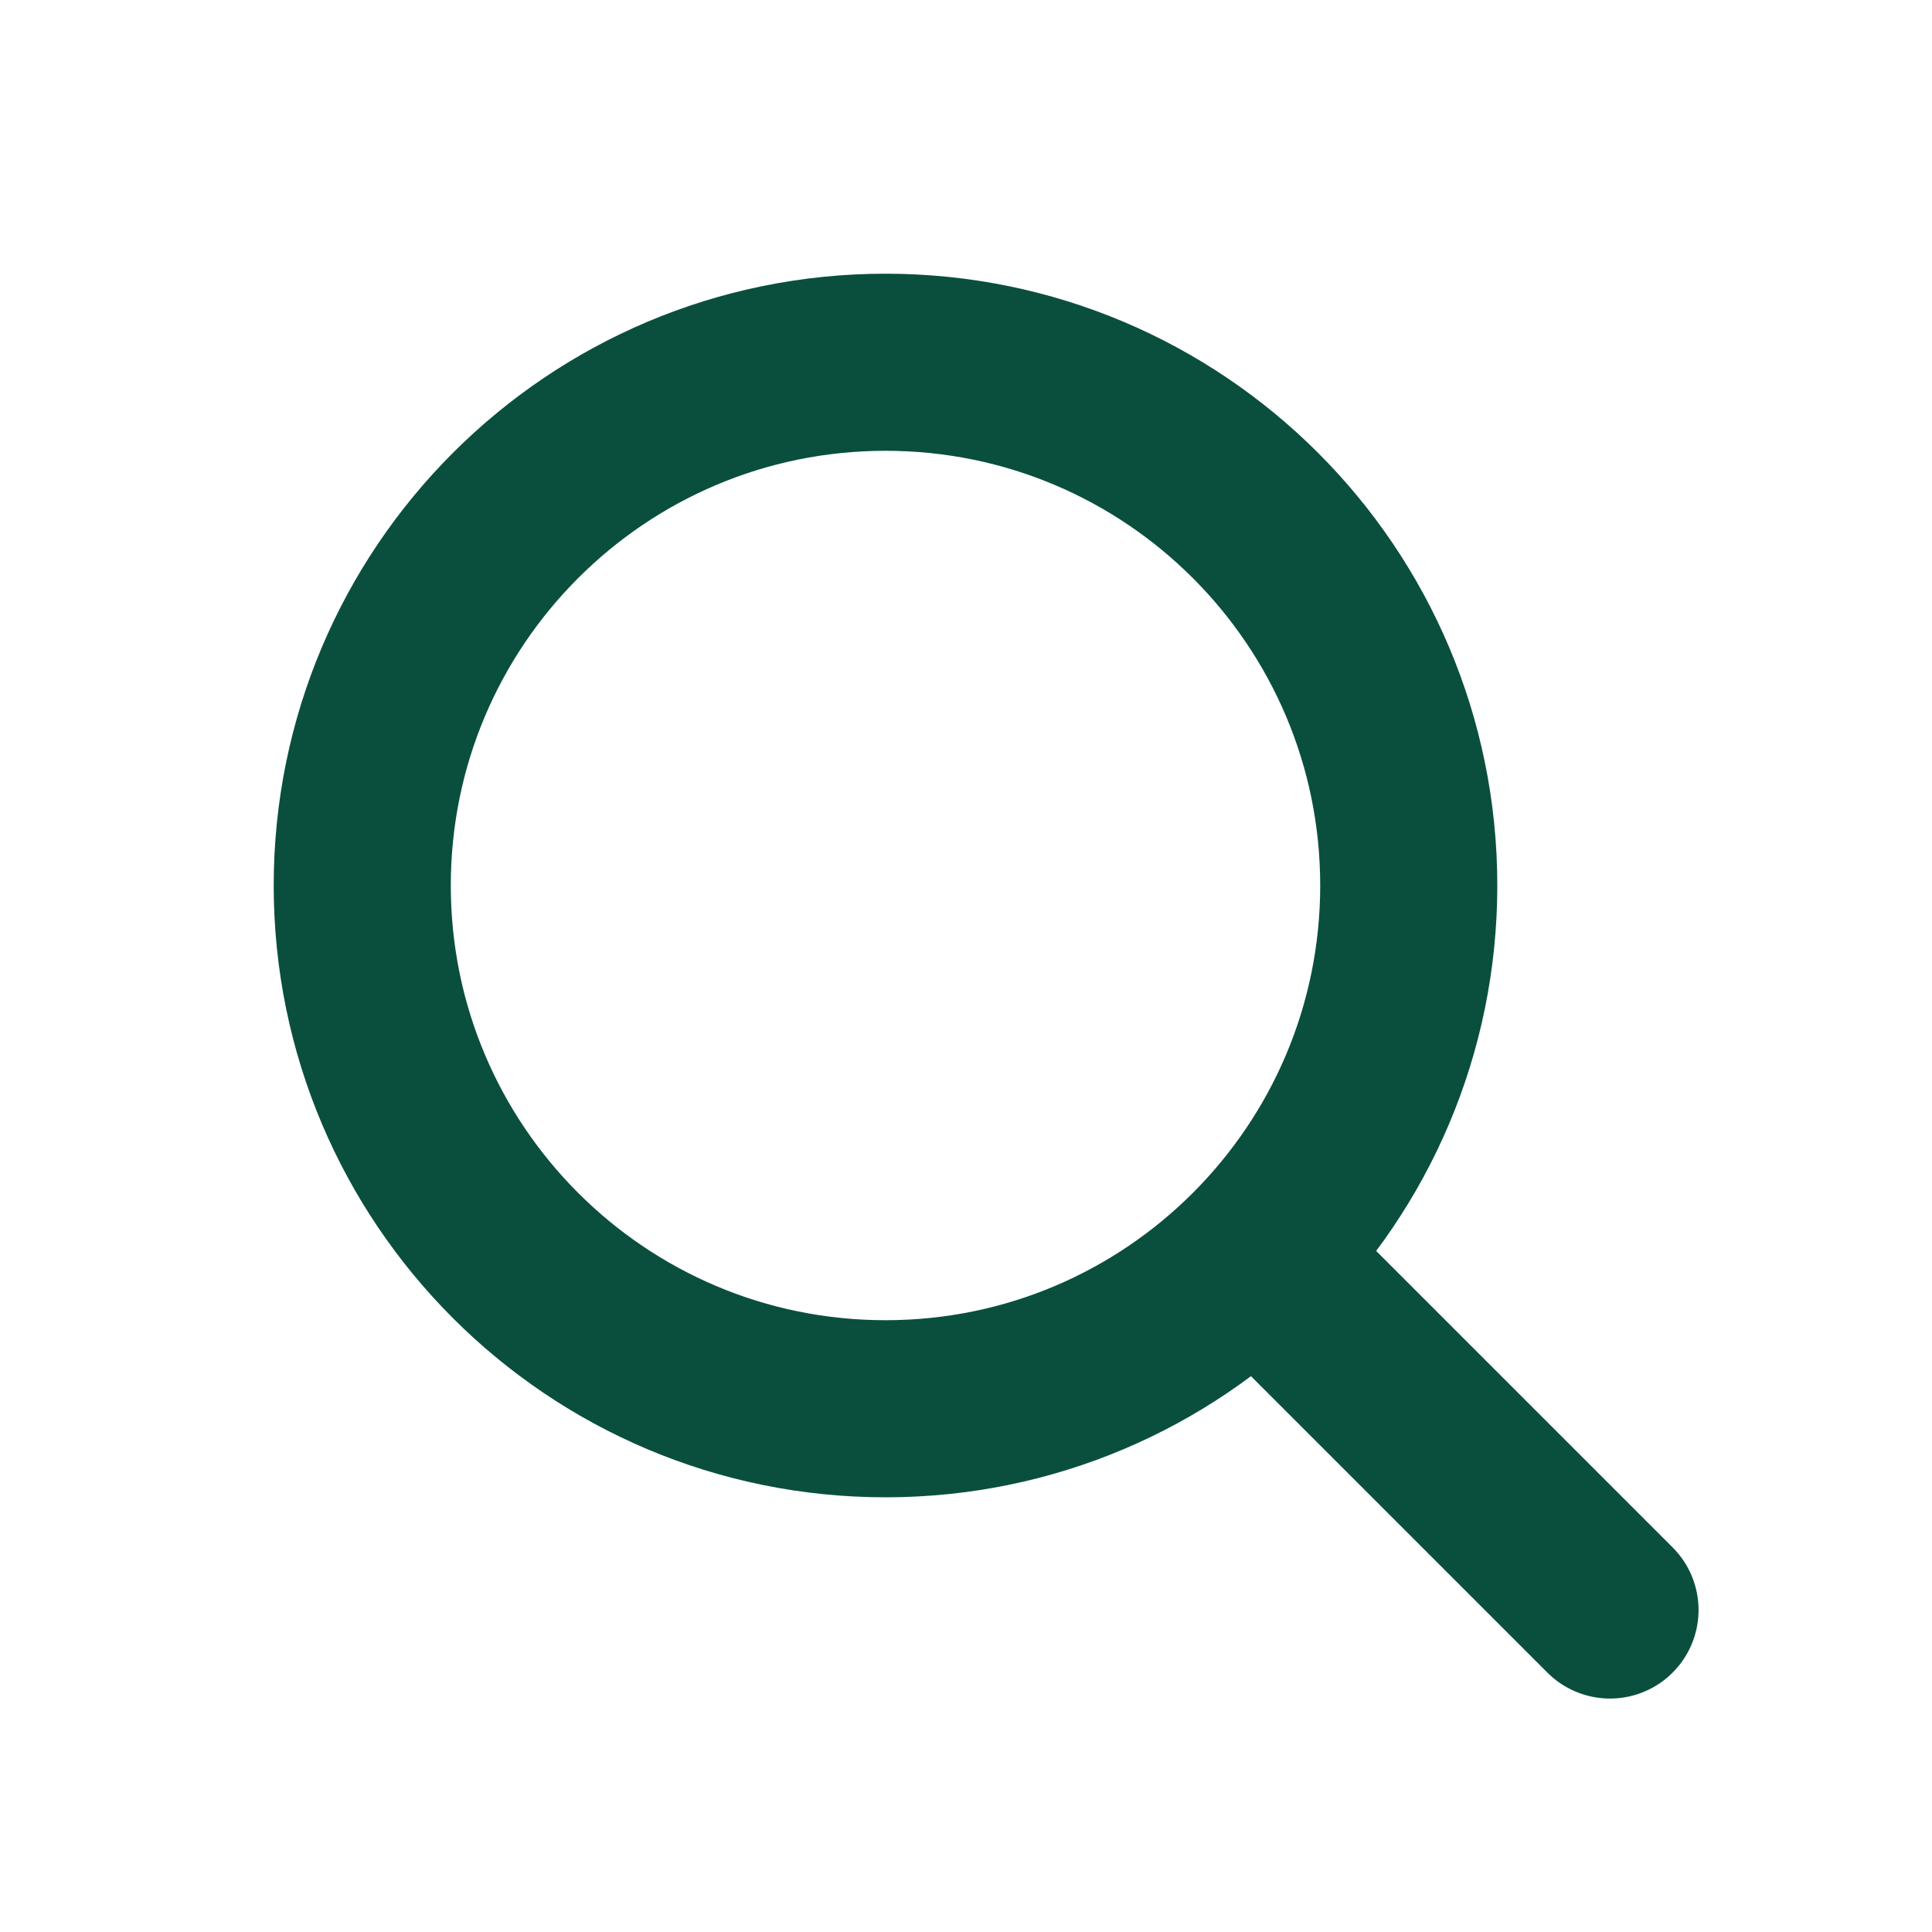
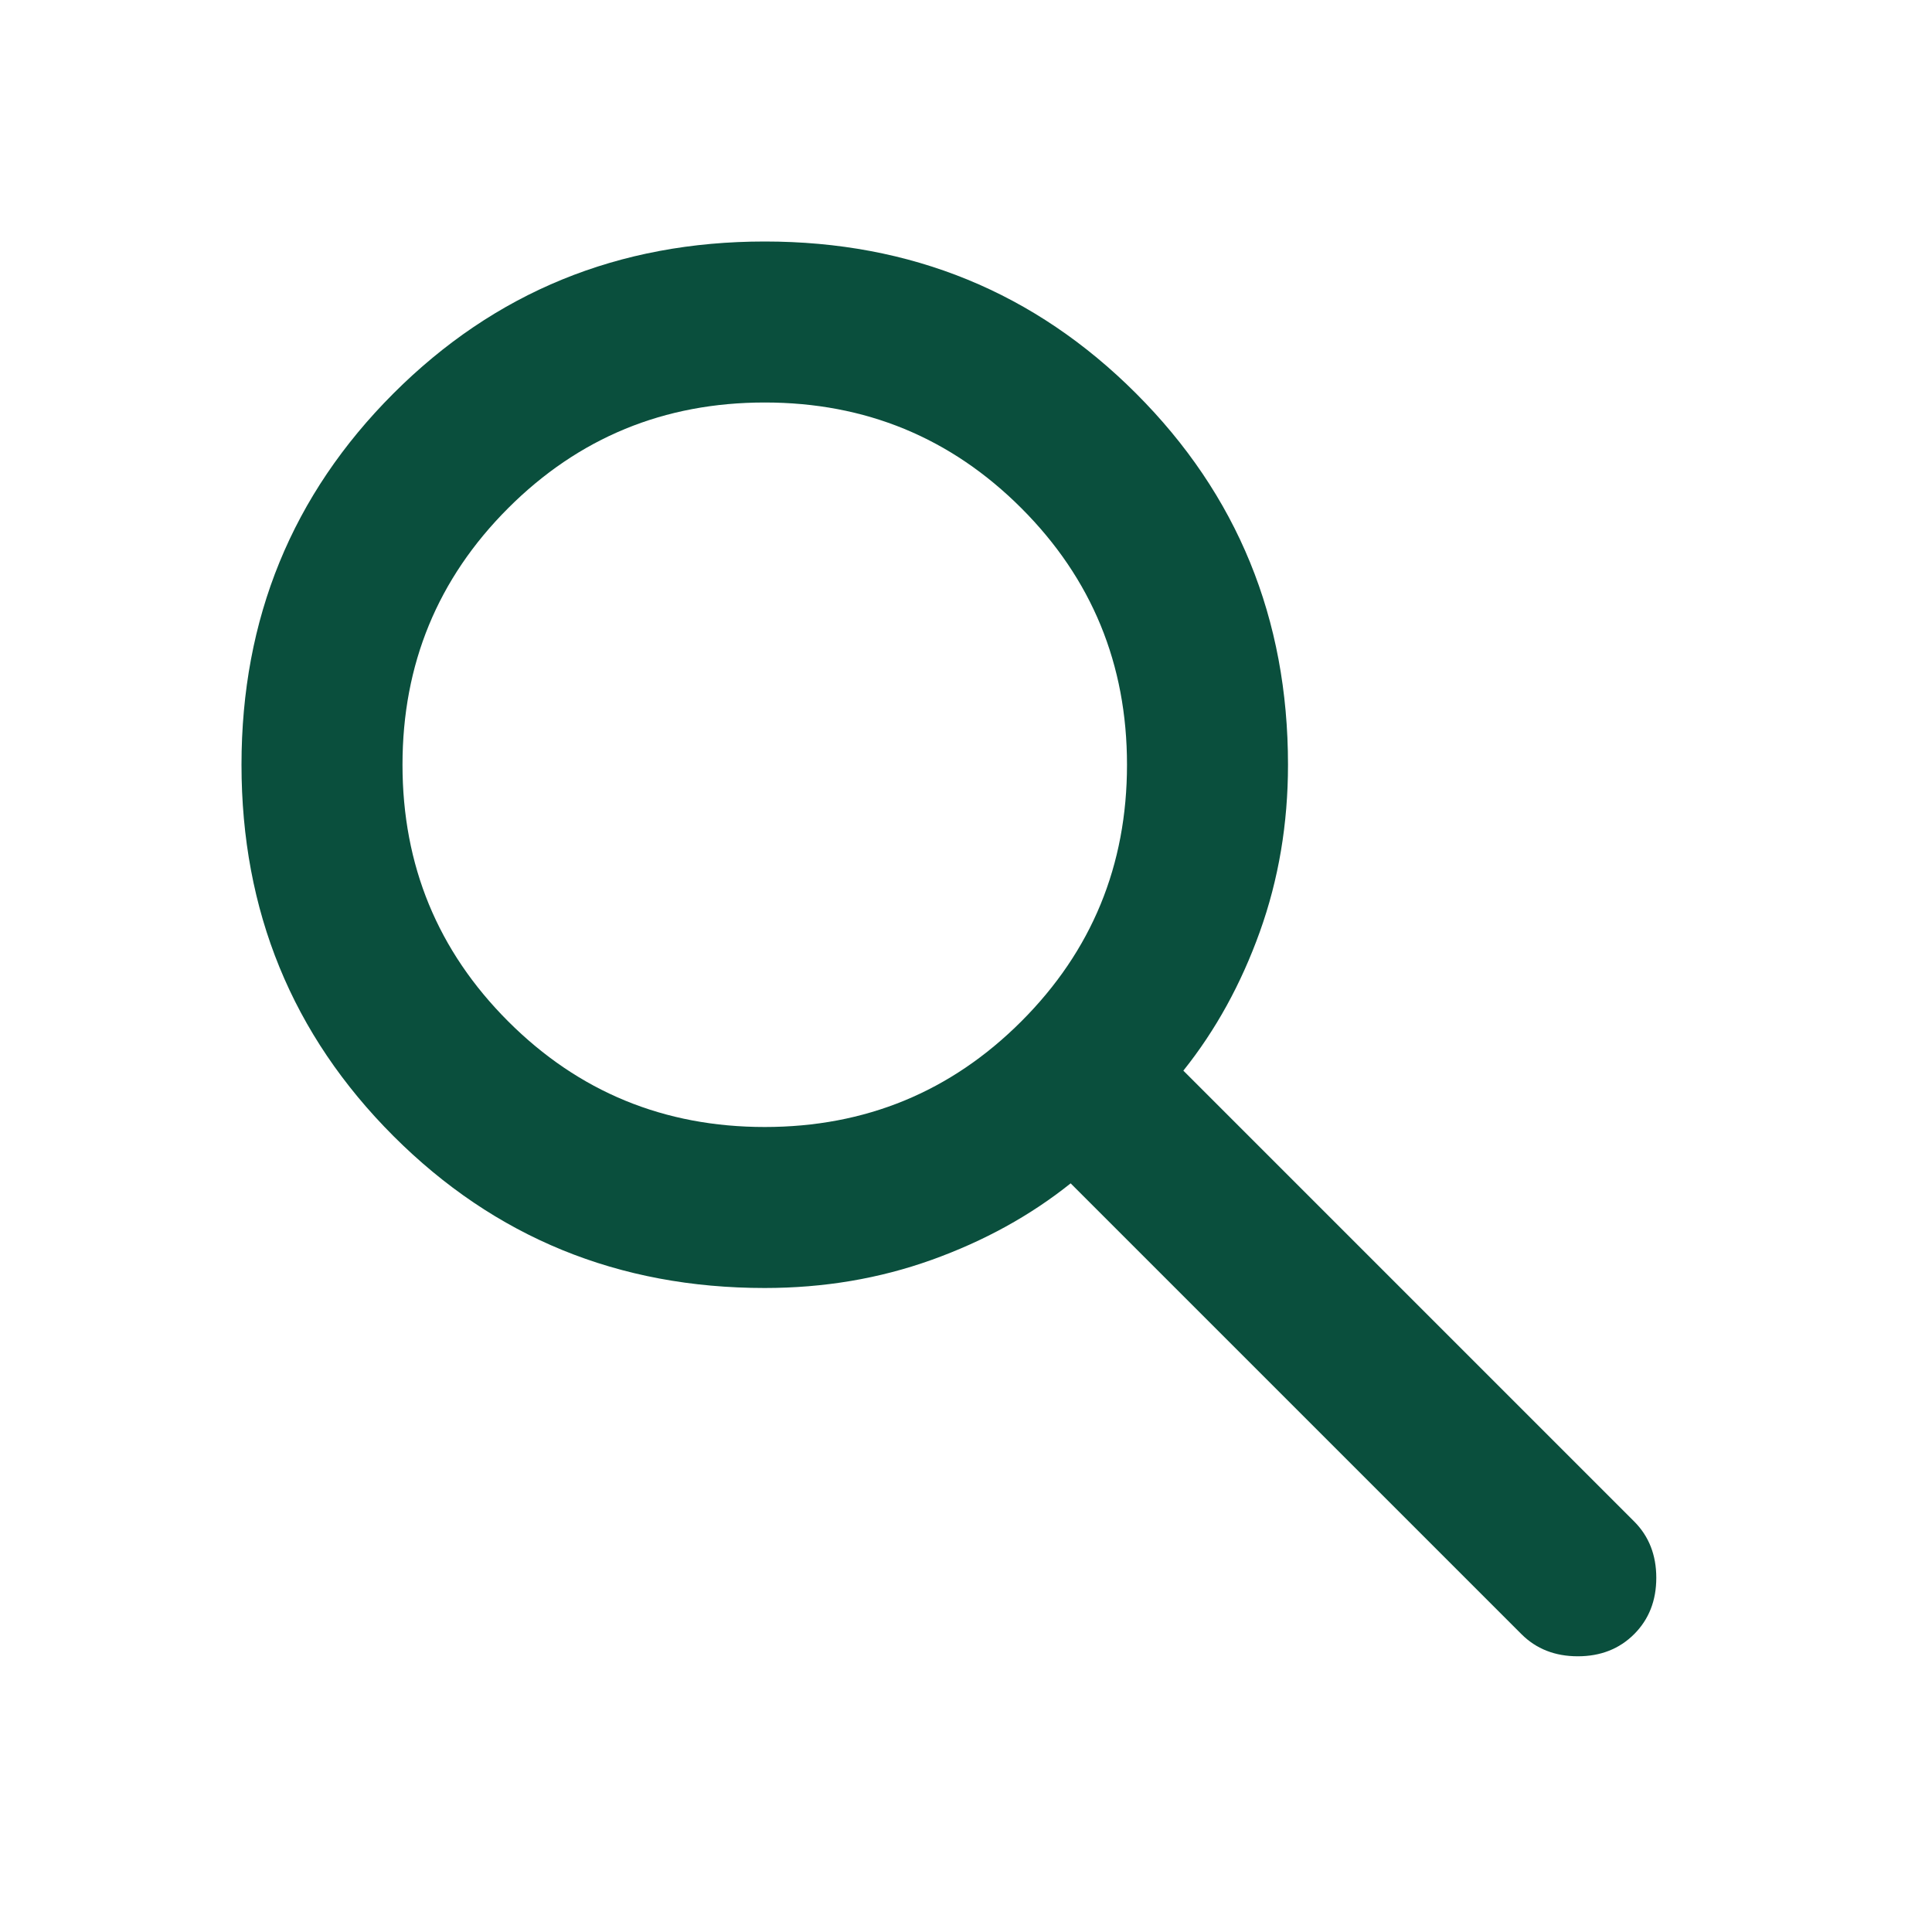
<svg xmlns="http://www.w3.org/2000/svg" width="24" height="24" viewBox="0 0 24 24" fill="none">
-   <circle cx="11" cy="11" r="6.5" stroke="#0A4F3D" stroke-width="2.2" />
-   <path d="M16 16L20 20" stroke="#0A4F3D" stroke-width="2.2" stroke-linecap="round" />
+   <g transform="scale(0.025) translate(0,960)">
+     <path d="M380-320q-109 0-184.5-75.5T120-580q0-109 75.5-184.5T380-840q109 0 184.5 75.5T640-580q0 44-14 83t-38 69l224 224q11 11 11 28t-11 28q-11 11-28 11t-28-11L532-372q-30 24-69 38t-83 14Zm0-80q75 0 127.5-52.5T560-580q0-75-52.5-127.5T380-760q-75 0-127.5 52.5T200-580q0 75 52.5 127.5T380-400Z" fill="#0A4F3D" />
+   </g>
</svg>
